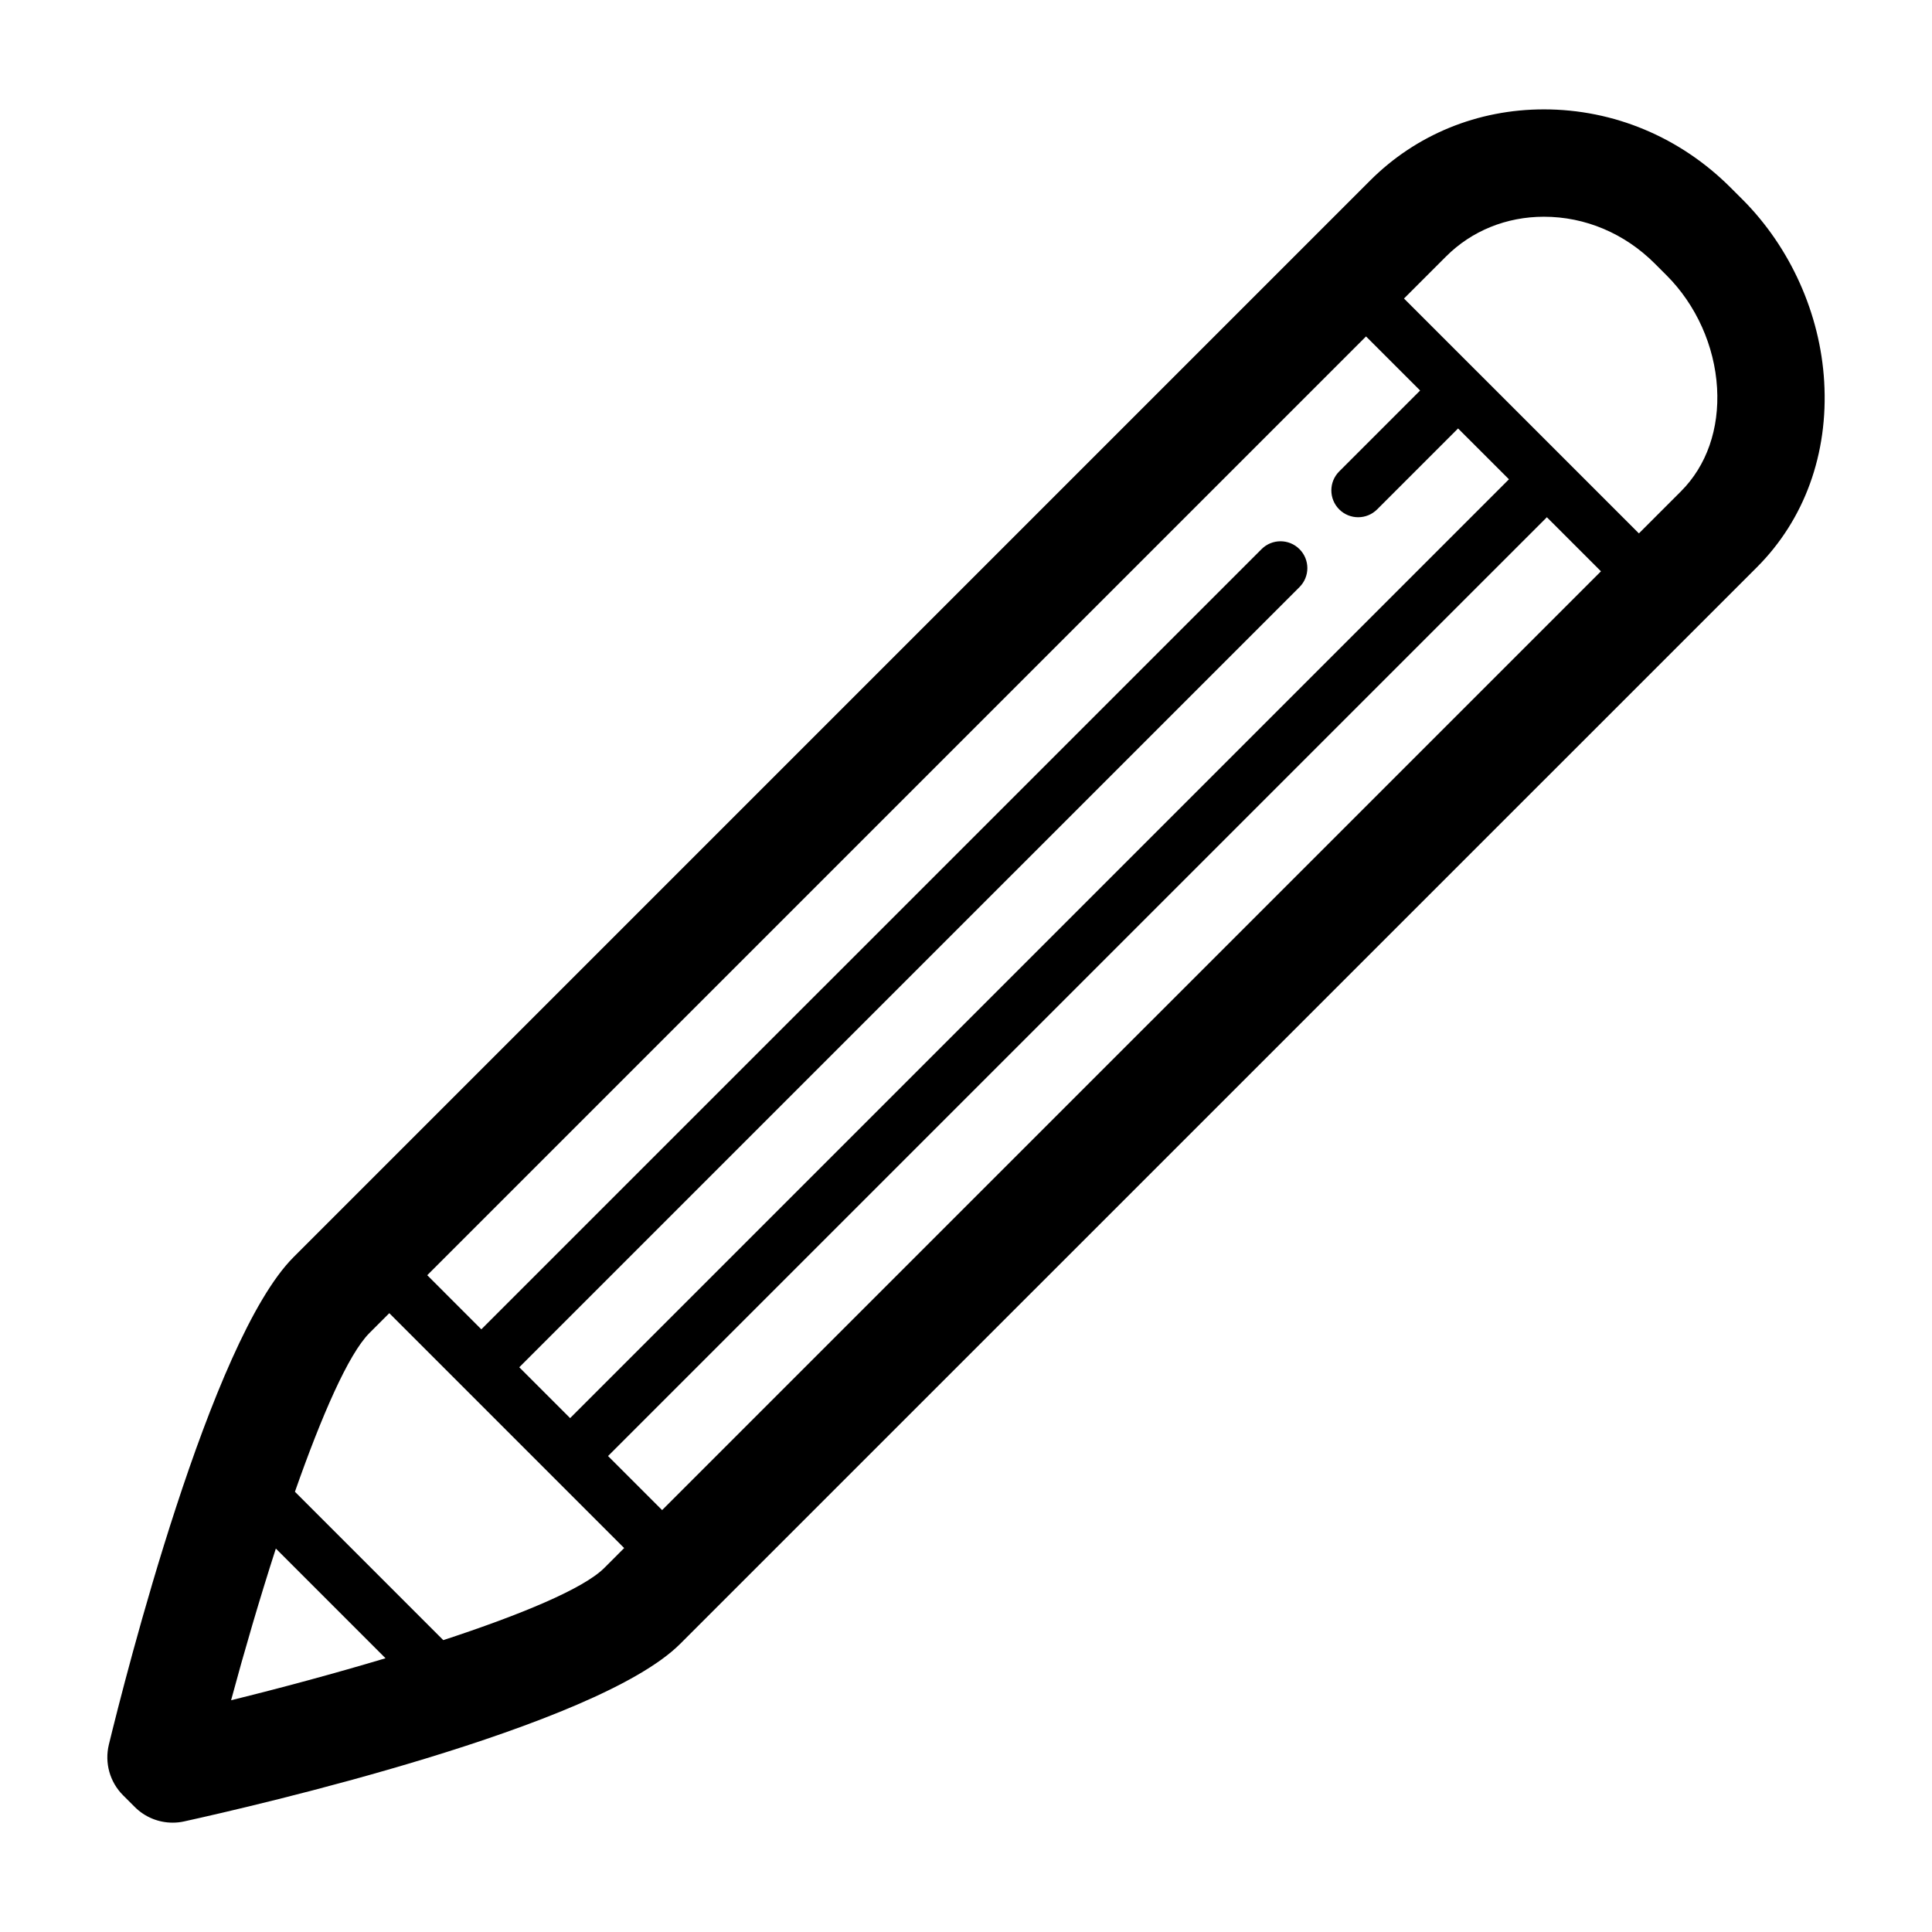
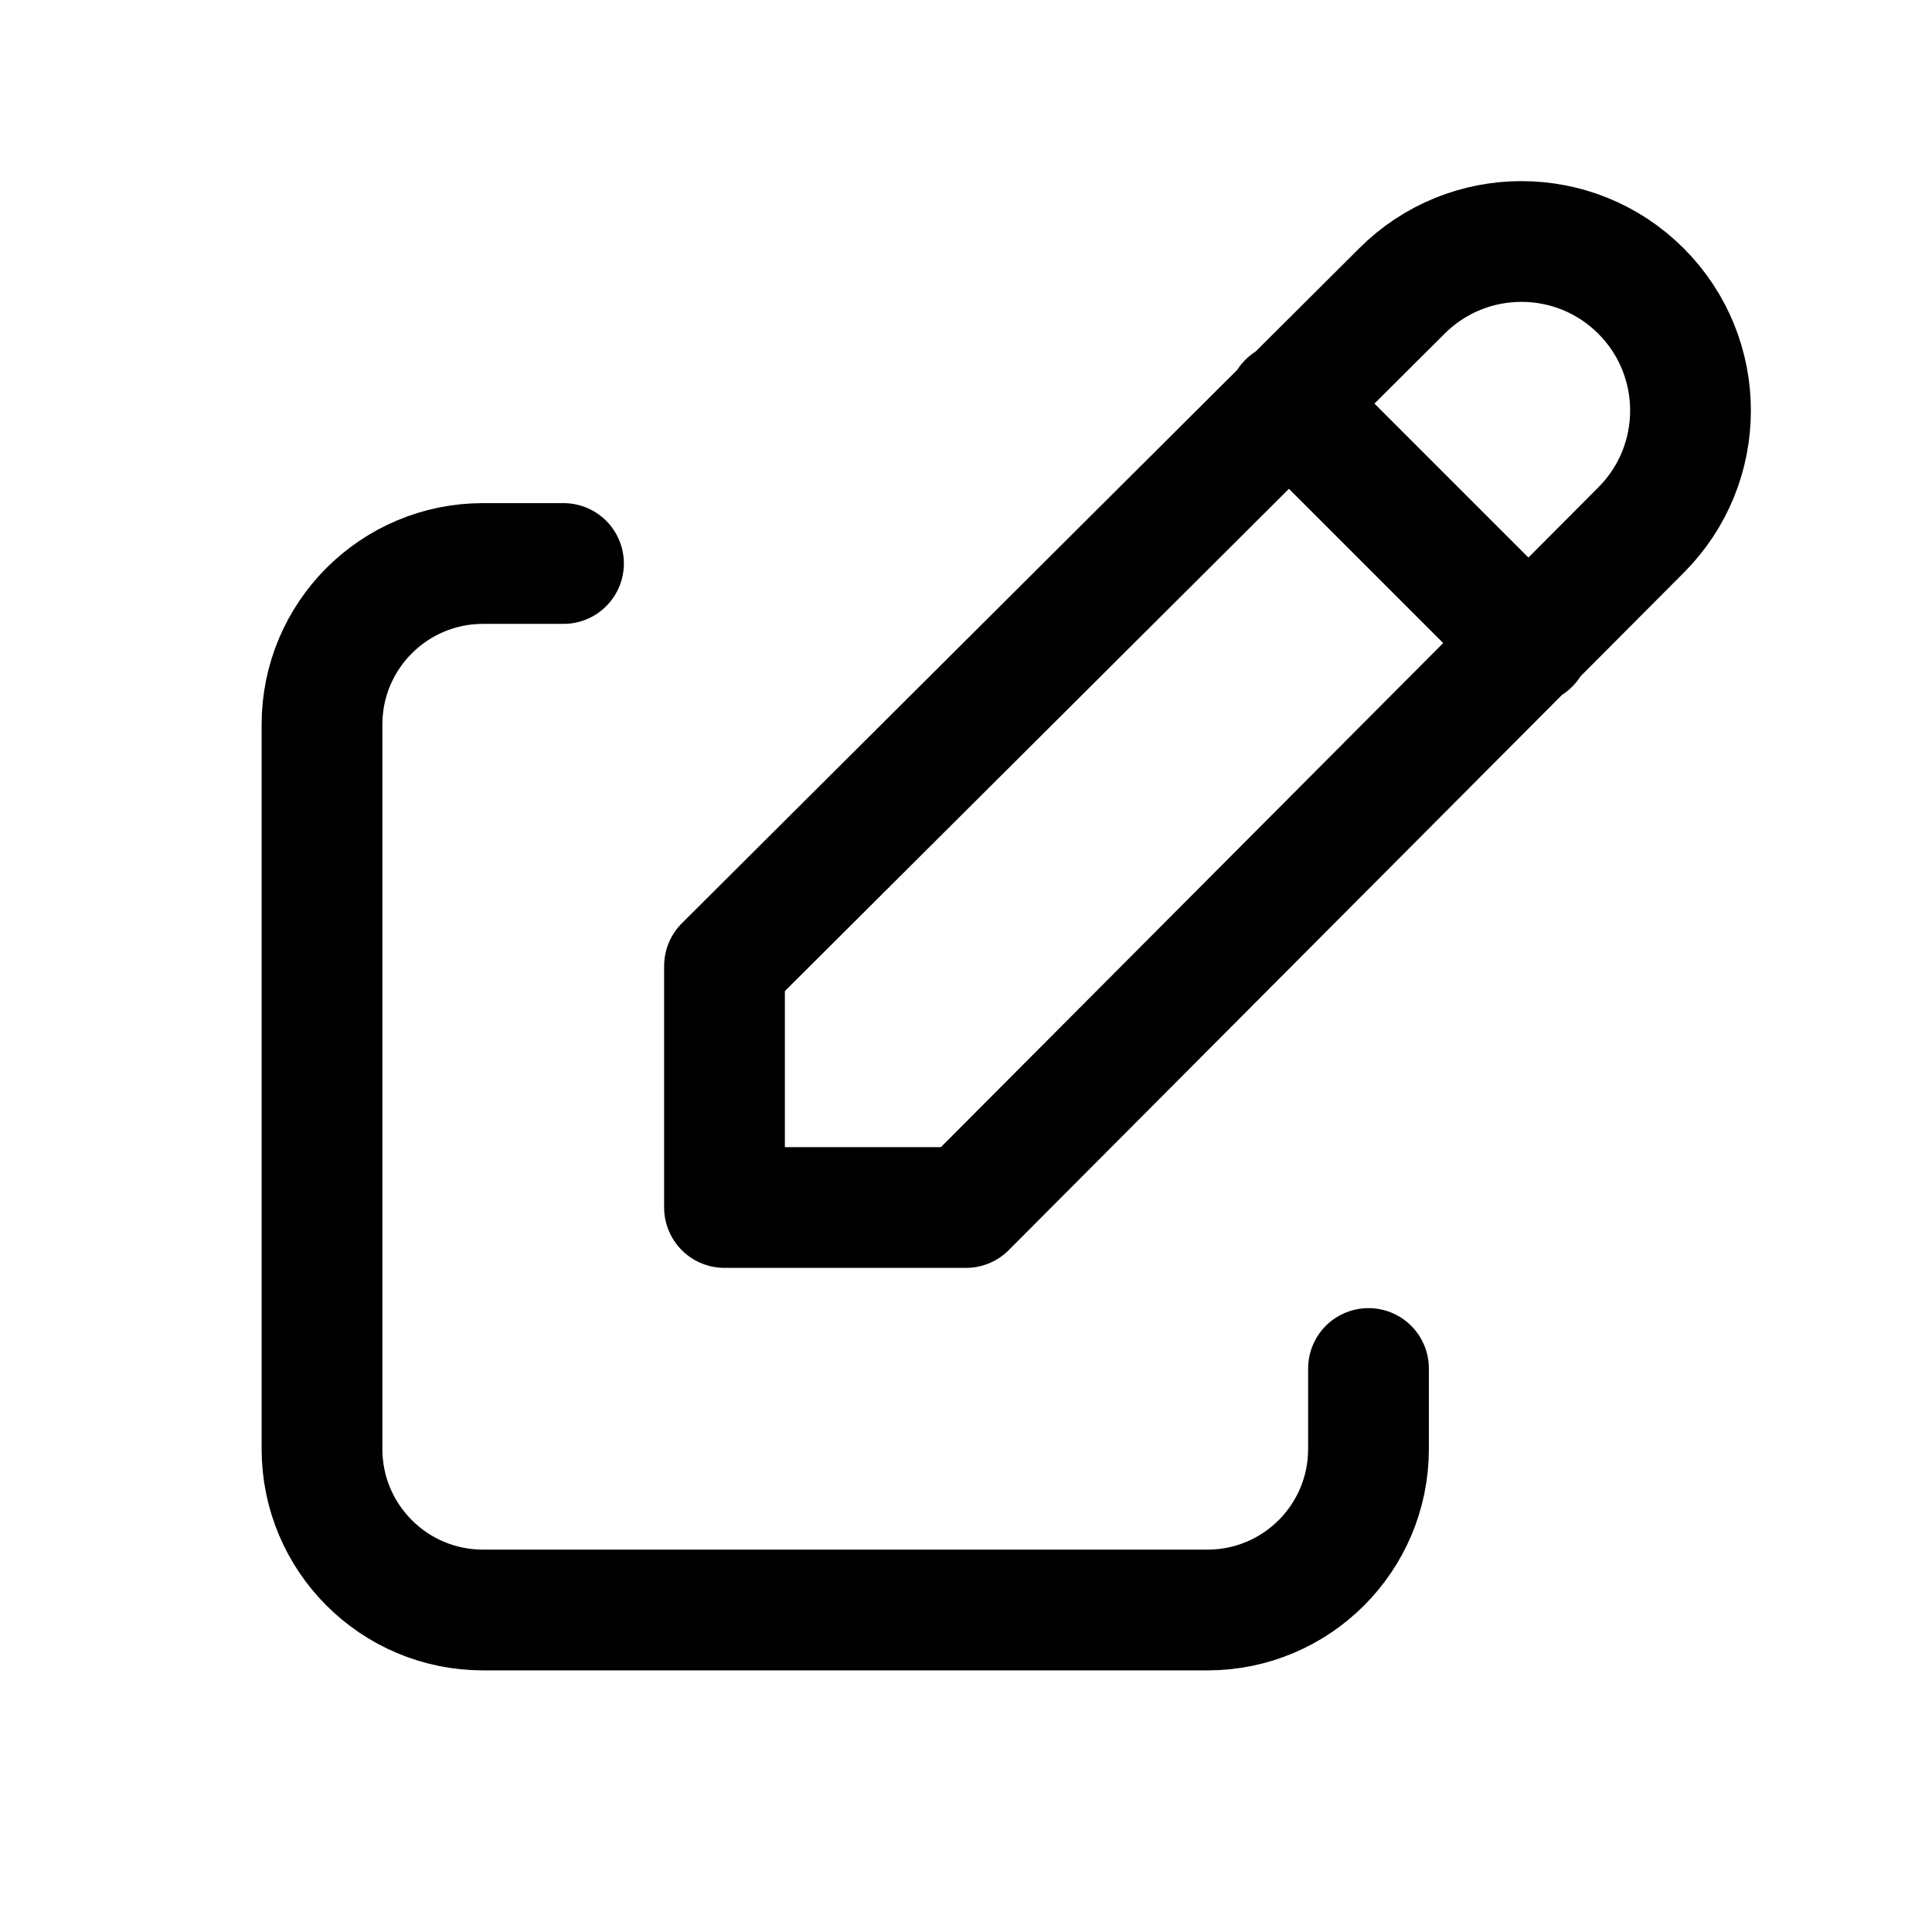
- <svg xmlns="http://www.w3.org/2000/svg" viewBox="0 0 72 72" width="1em" height="1em" fill="currentColor">
-   <path d="M67.982,14.221c-0.148-2.527-1.26-5.003-3.049-6.792l-0.436-0.435c-1.881-1.882-4.354-2.918-6.961-2.918 c-2.465,0-4.764,0.941-6.475,2.652L10.94,46.85c-3.097,3.096-6.277,15.676-6.883,18.166c-0.165,0.68,0.035,1.395,0.529,1.889 l0.435,0.434c0.379,0.381,0.89,0.586,1.414,0.586c0.143,0,0.287-0.014,0.43-0.047c2.541-0.559,15.373-3.506,18.484-6.617 l40.125-40.121C67.25,19.364,68.141,16.907,67.982,14.221z M49.908,18.983c0.195,0.195,0.451,0.293,0.707,0.293 s0.512-0.098,0.707-0.293l3.016-3.016l1.896,1.895L21.247,52.849l-1.895-1.895l29.076-29.075c0.391-0.391,0.391-1.023,0-1.414 s-1.023-0.391-1.414,0L17.938,49.54l-2.016-2.017l34.986-34.985l2.016,2.015l-3.016,3.016C49.518,17.96,49.518,18.592,49.908,18.983 z M24.675,56.277l-2.015-2.015l34.987-34.986l2.016,2.015L24.675,56.277z M10.28,57.71l4.087,4.088 c-1.894,0.567-3.892,1.106-5.755,1.565C9.105,61.533,9.68,59.57,10.28,57.71z M16.52,61.123l-5.529-5.53 c0.991-2.821,1.994-5.133,2.777-5.915l0.74-0.74l2.722,2.722c0,0.001,0,0.001,0.001,0.002s0.001,0.001,0.002,0.001l6.028,6.029 l-0.74,0.74C21.742,59.211,19.393,60.18,16.52,61.123z M62.645,18.31l-1.568,1.568l-6.03-6.03c0,0-0.001-0.001-0.001-0.001 s-0.001,0-0.002-0.001l-2.721-2.721l1.568-1.568c0.955-0.955,2.25-1.48,3.646-1.48c1.539,0,3.007,0.62,4.133,1.746l0.435,0.435 c1.107,1.105,1.793,2.636,1.885,4.199C64.079,15.984,63.602,17.353,62.645,18.31z">
-     </path>
+ <svg xmlns="http://www.w3.org/2000/svg" viewBox="0 0 24 24" width="1em" height="1em" fill="currentColor">
+   <g fill="none" stroke="currentColor" stroke-linecap="round" stroke-linejoin="round" stroke-width="1.5">
+     <path d="M7 7H6a2 2 0 0 0-2 2v9a2 2 0 0 0 2 2h9a2 2 0 0 0 2-2v-1" />
+     <path d="M20.385 6.585a2.1 2.1 0 0 0-2.97-2.97L9 12v3h3l8.385-8.415zM16 5l3 3" />
+   </g>
</svg>
